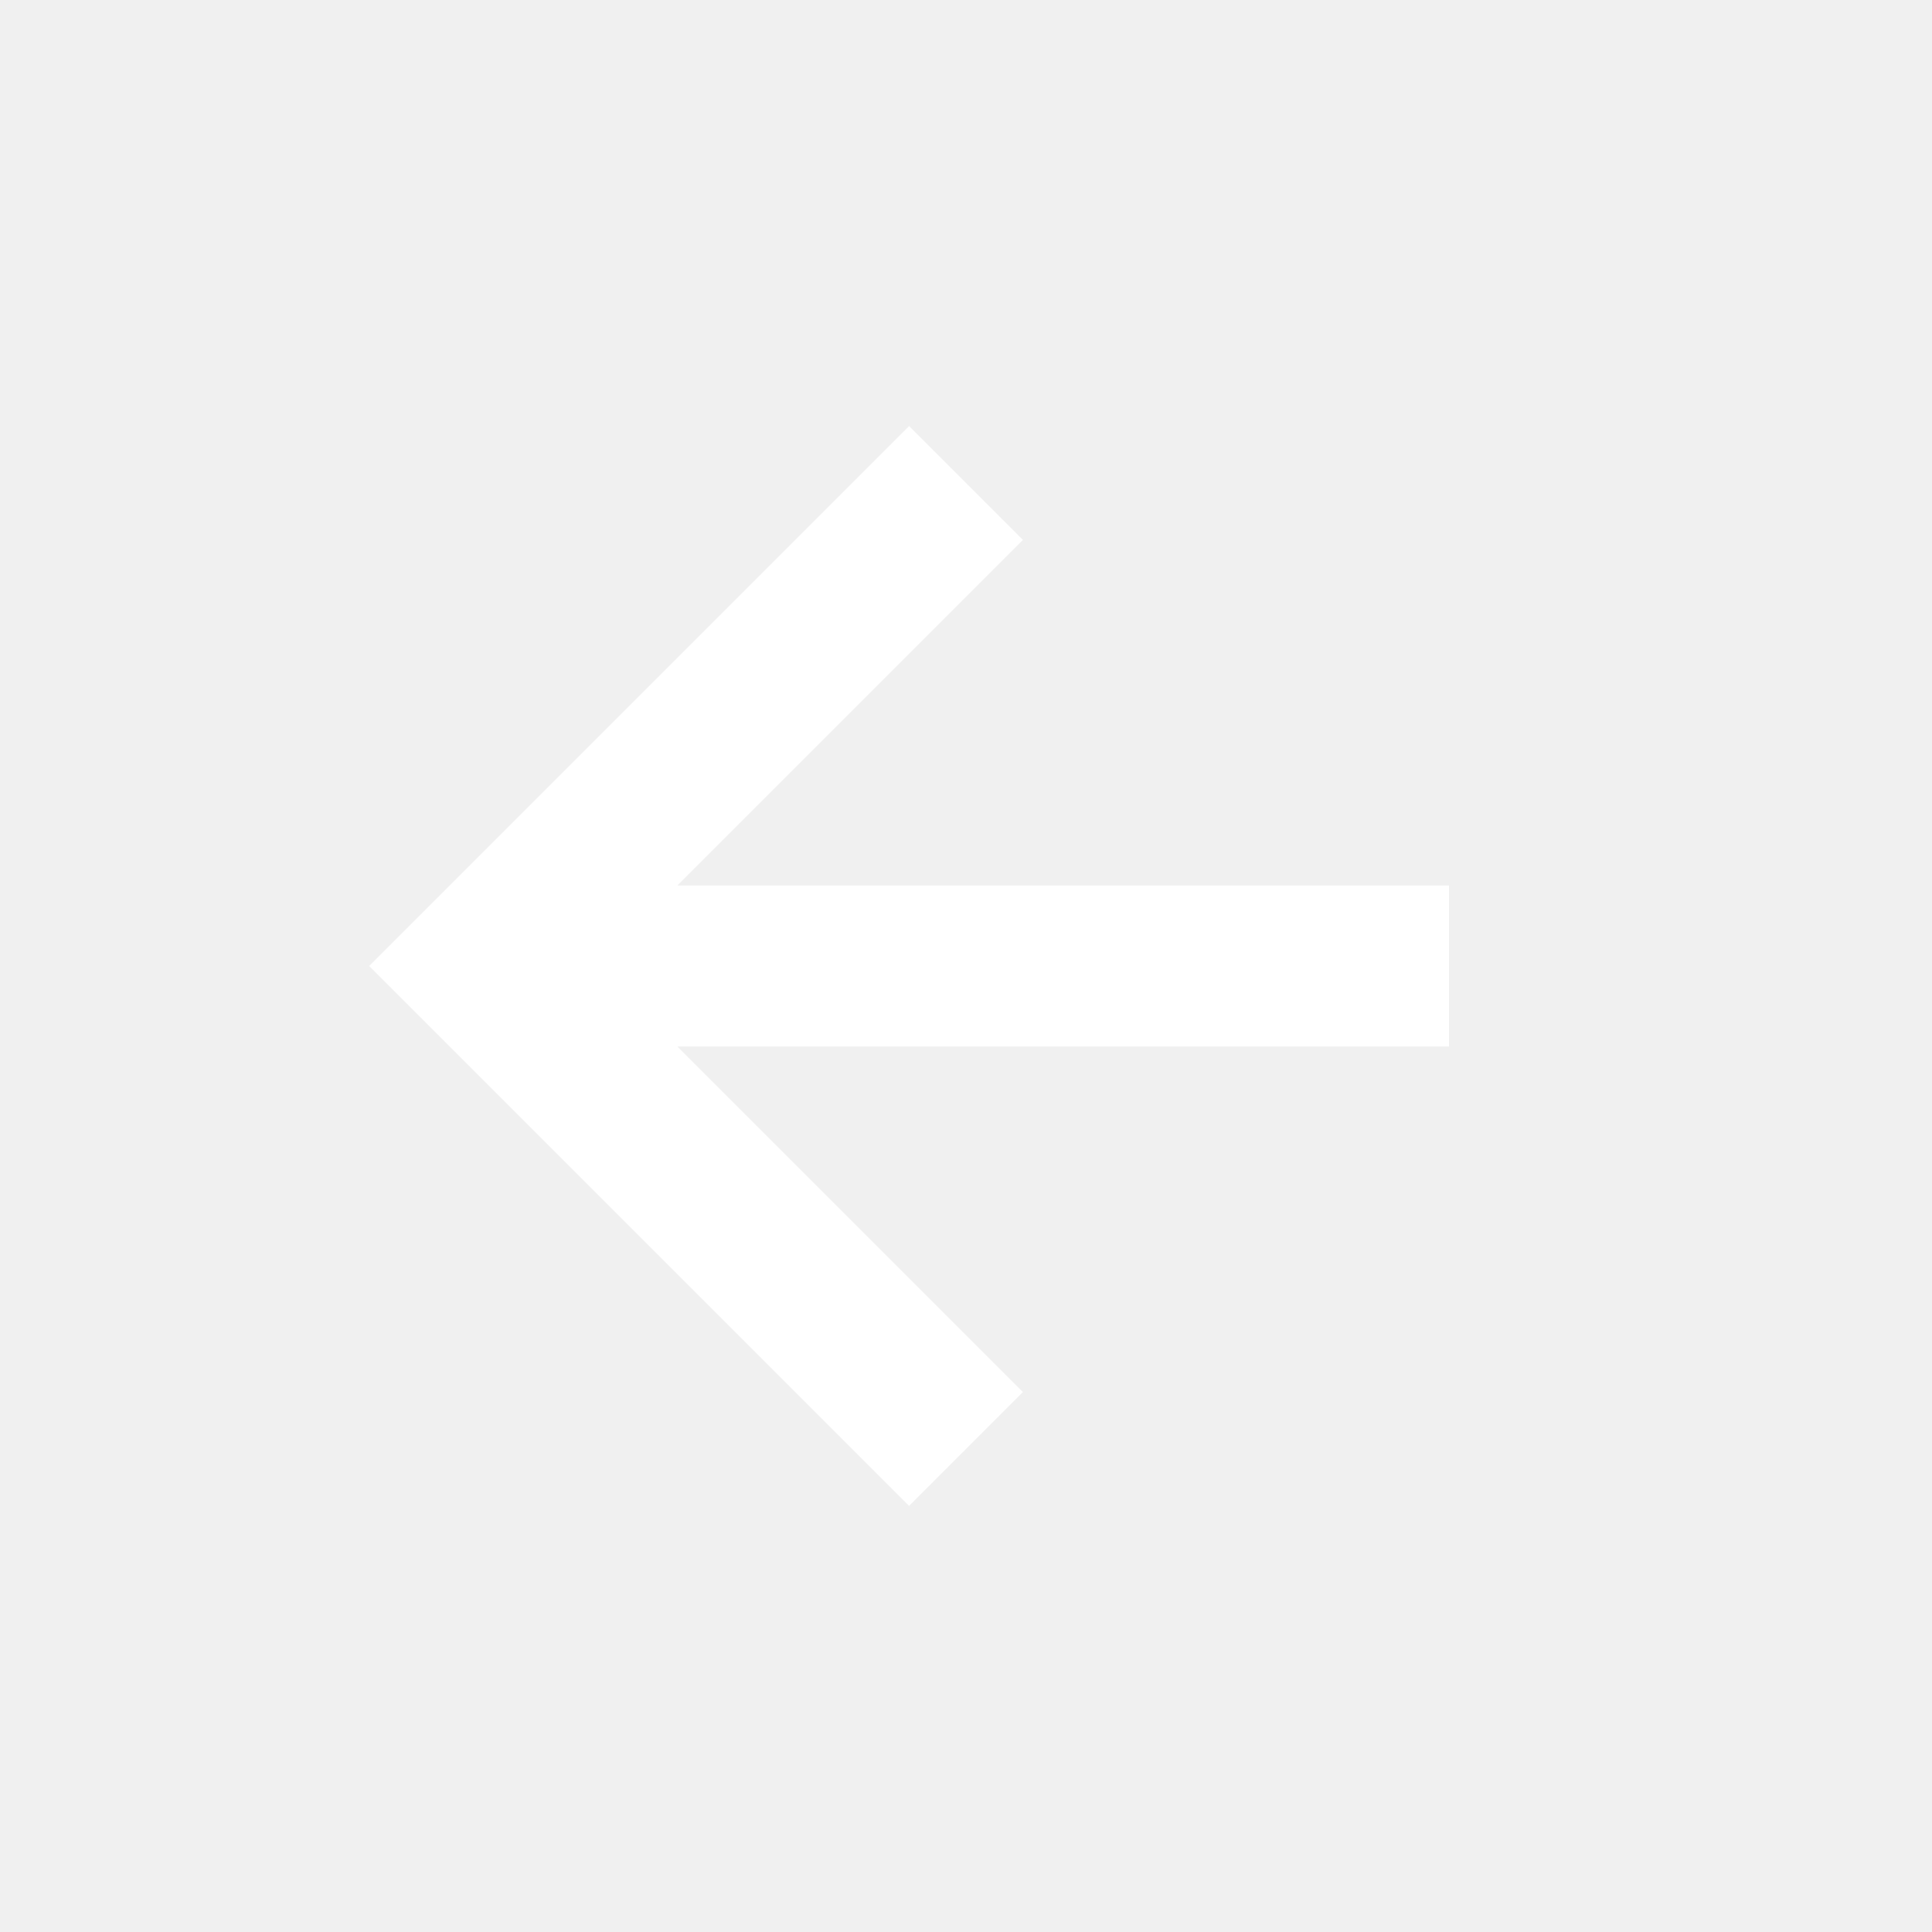
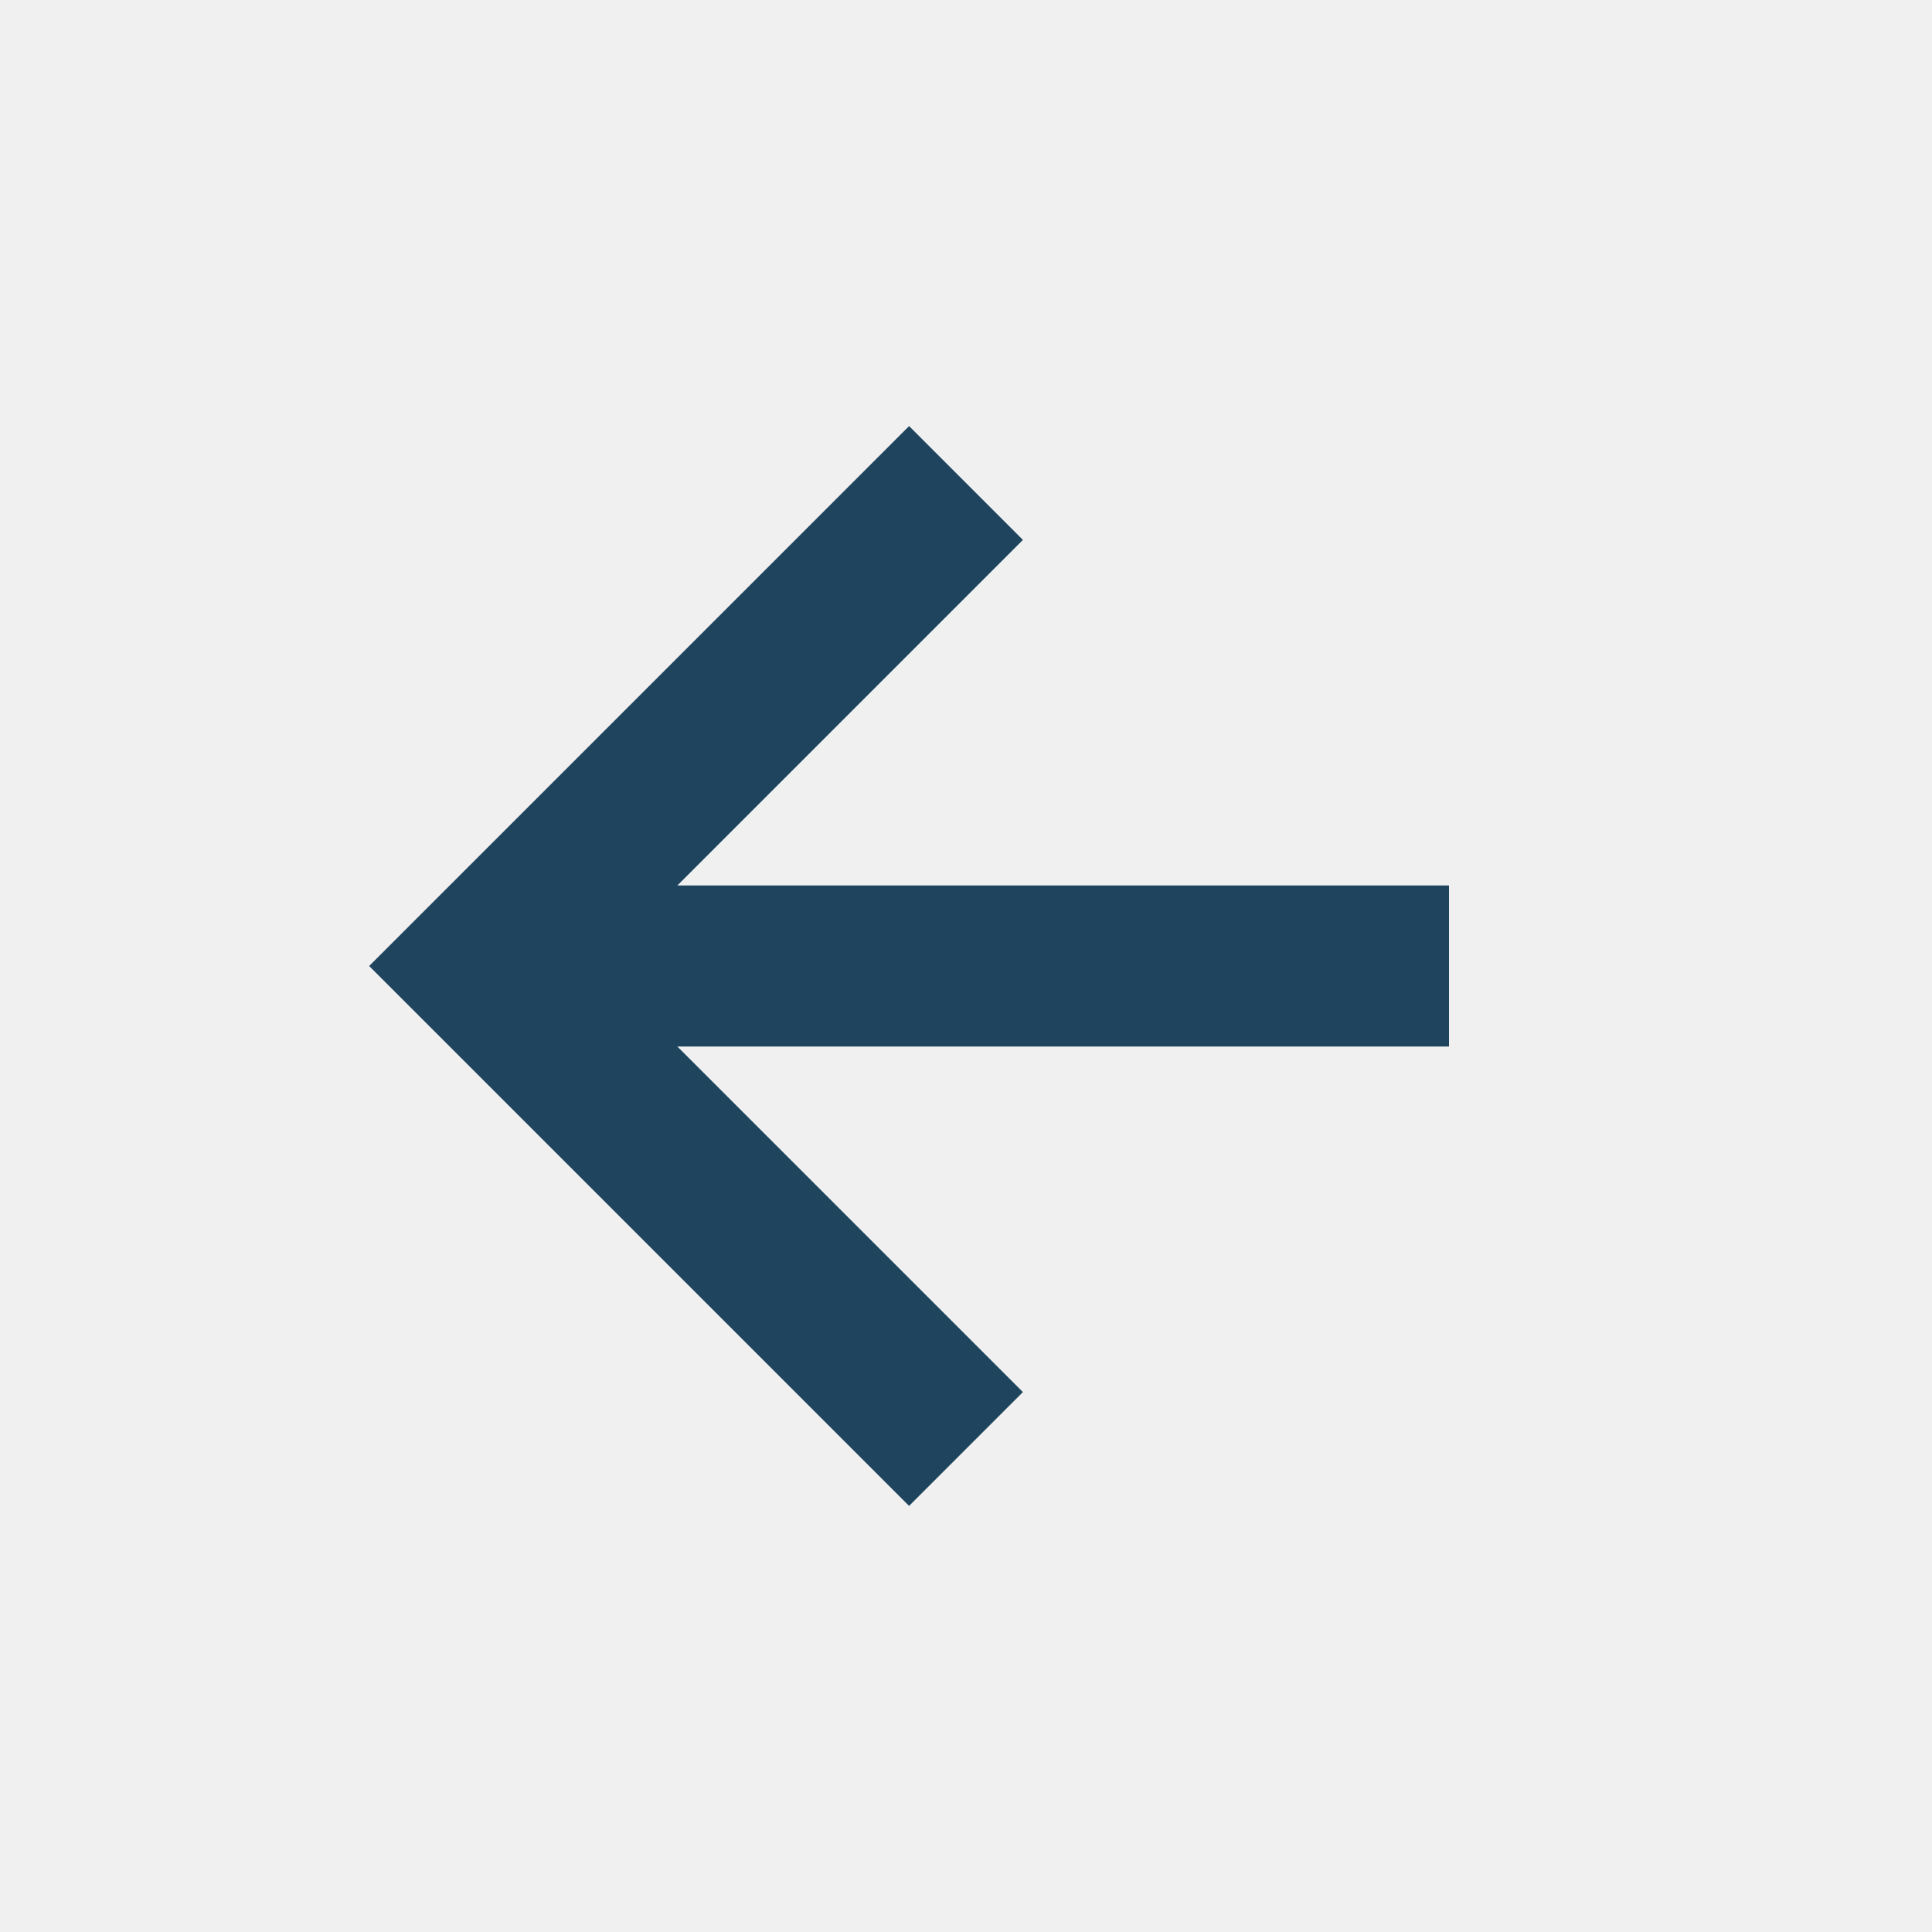
- <svg xmlns="http://www.w3.org/2000/svg" width="24" height="24" viewBox="0 0 24 24" style="fill:#fff;transform: ;msFilter:;">
+ <svg xmlns="http://www.w3.org/2000/svg" width="24" height="24" viewBox="0 0 24 24" style="fill: rgba(30, 68, 94, 1);transform: ;msFilter:;">
  <path d="M12.707 17.293 8.414 13H18v-2H8.414l4.293-4.293-1.414-1.414L4.586 12l6.707 6.707z" />
</svg>
